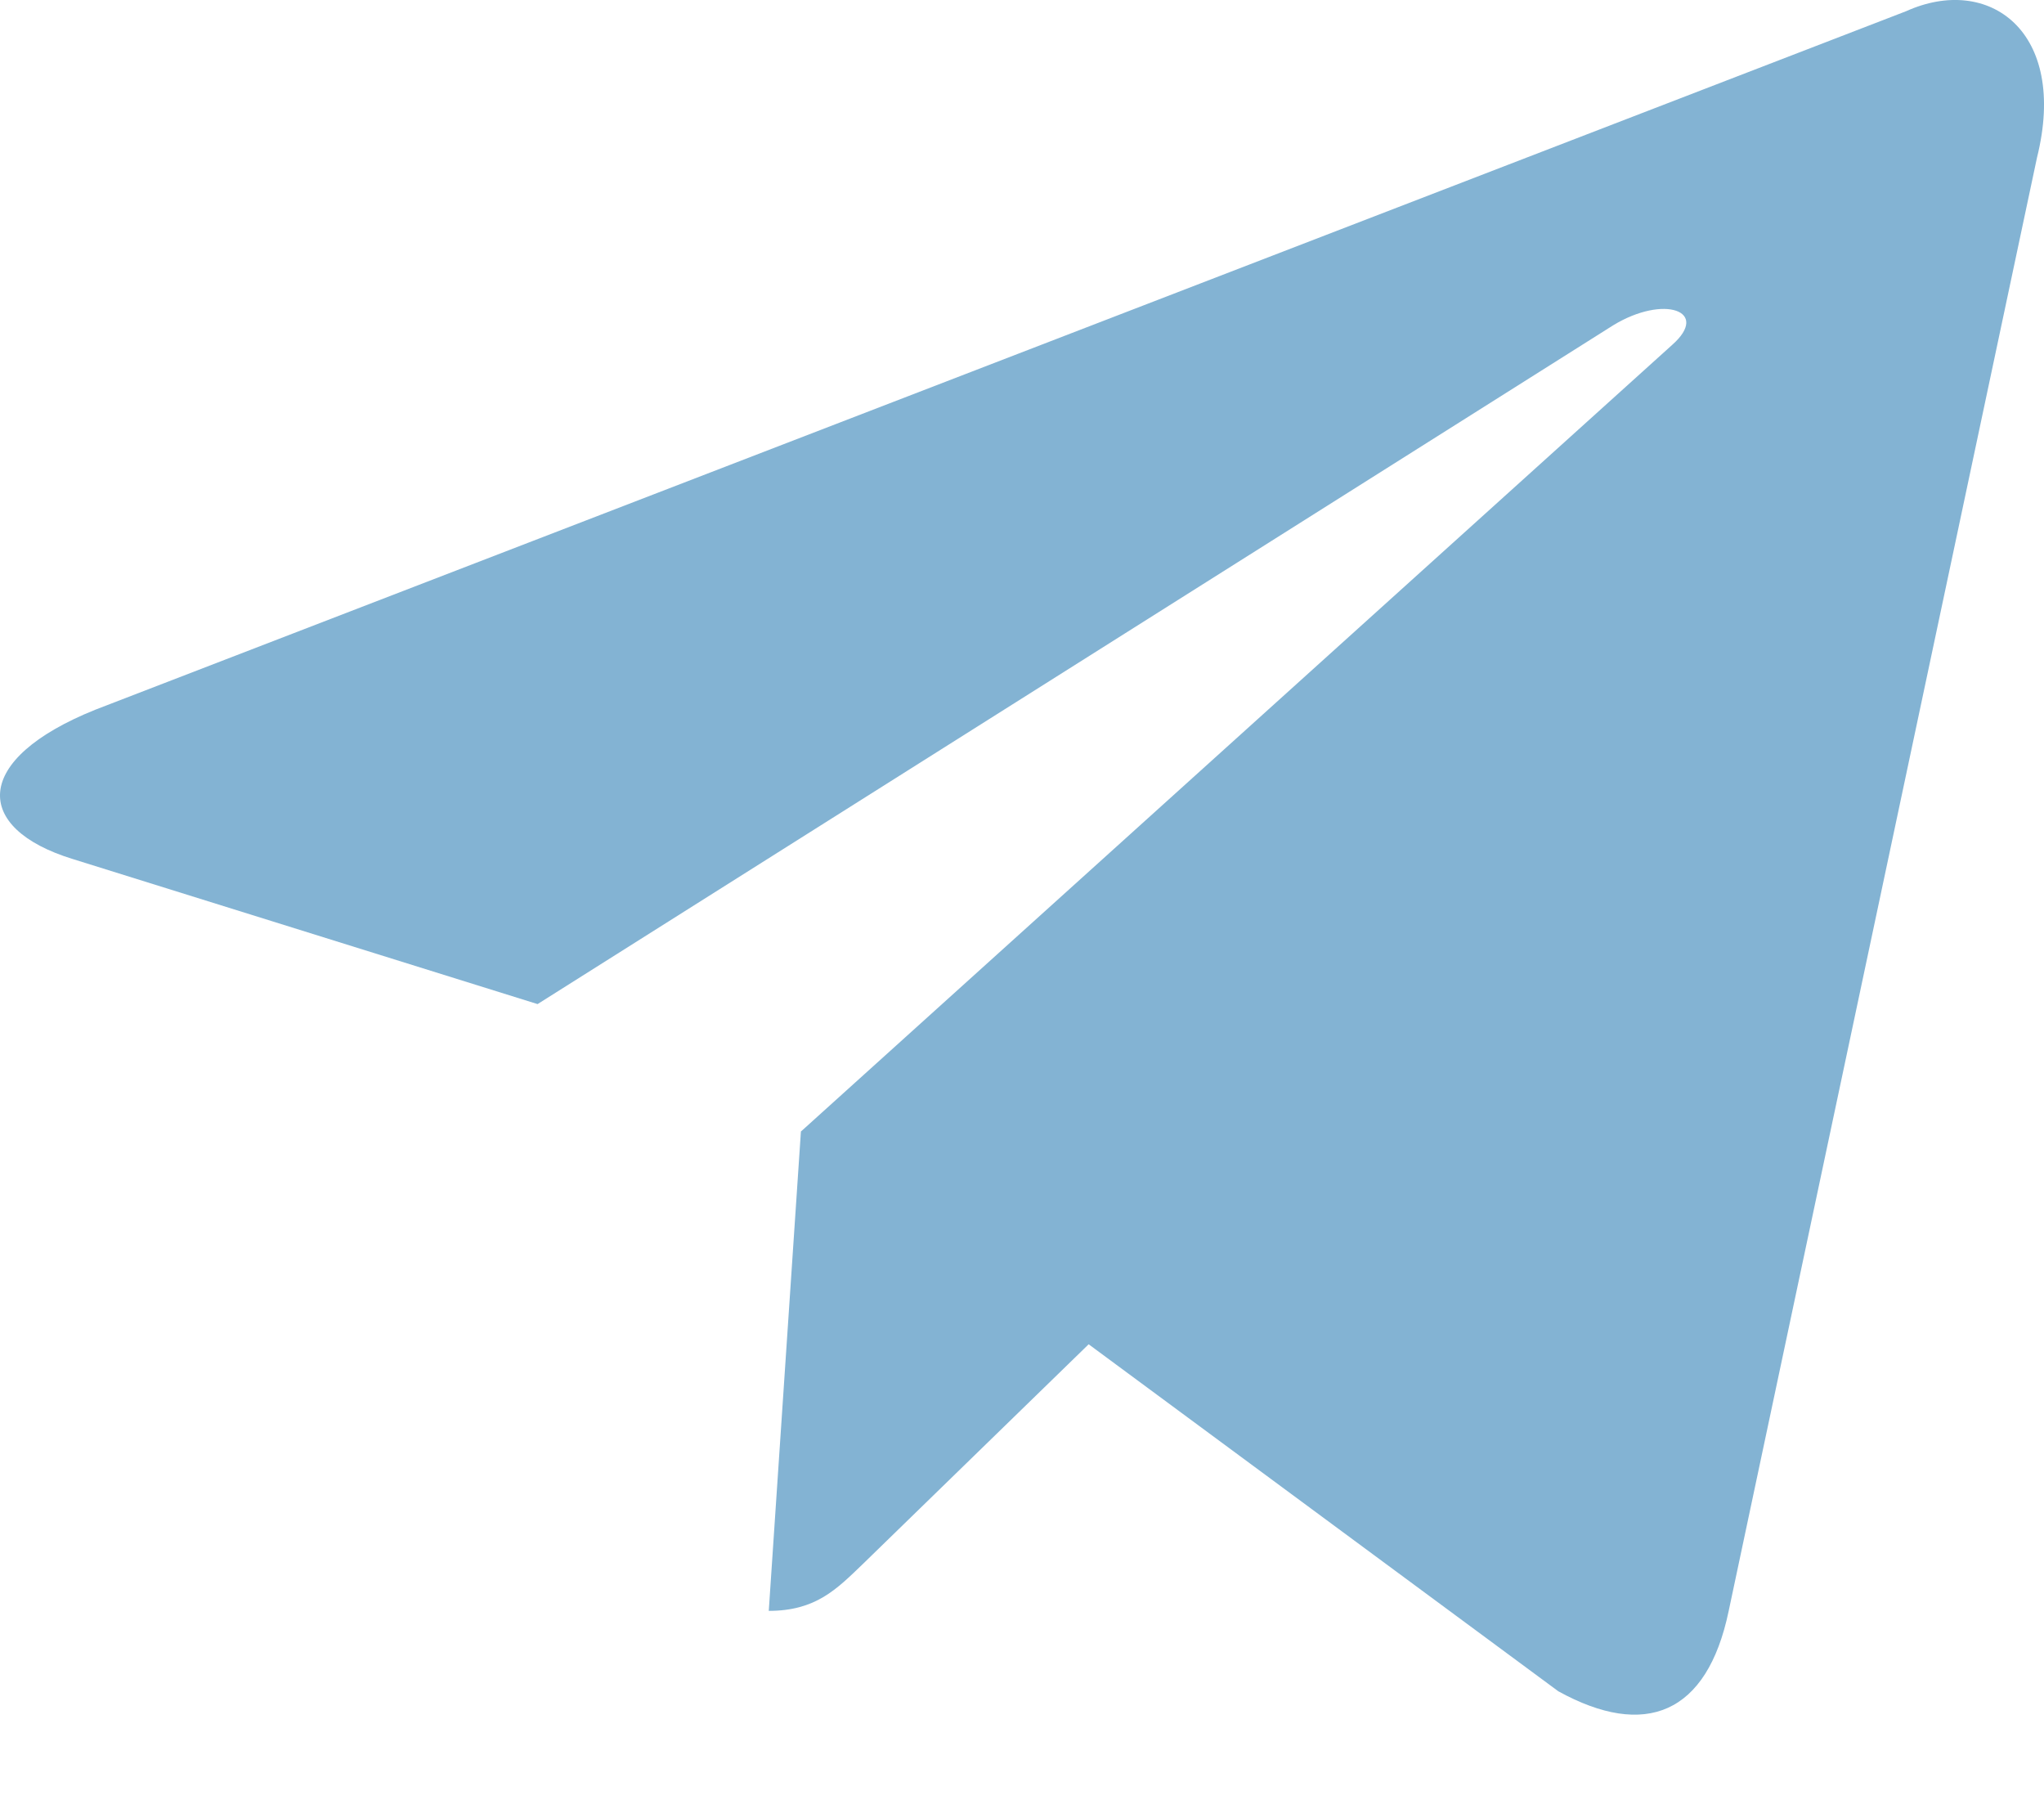
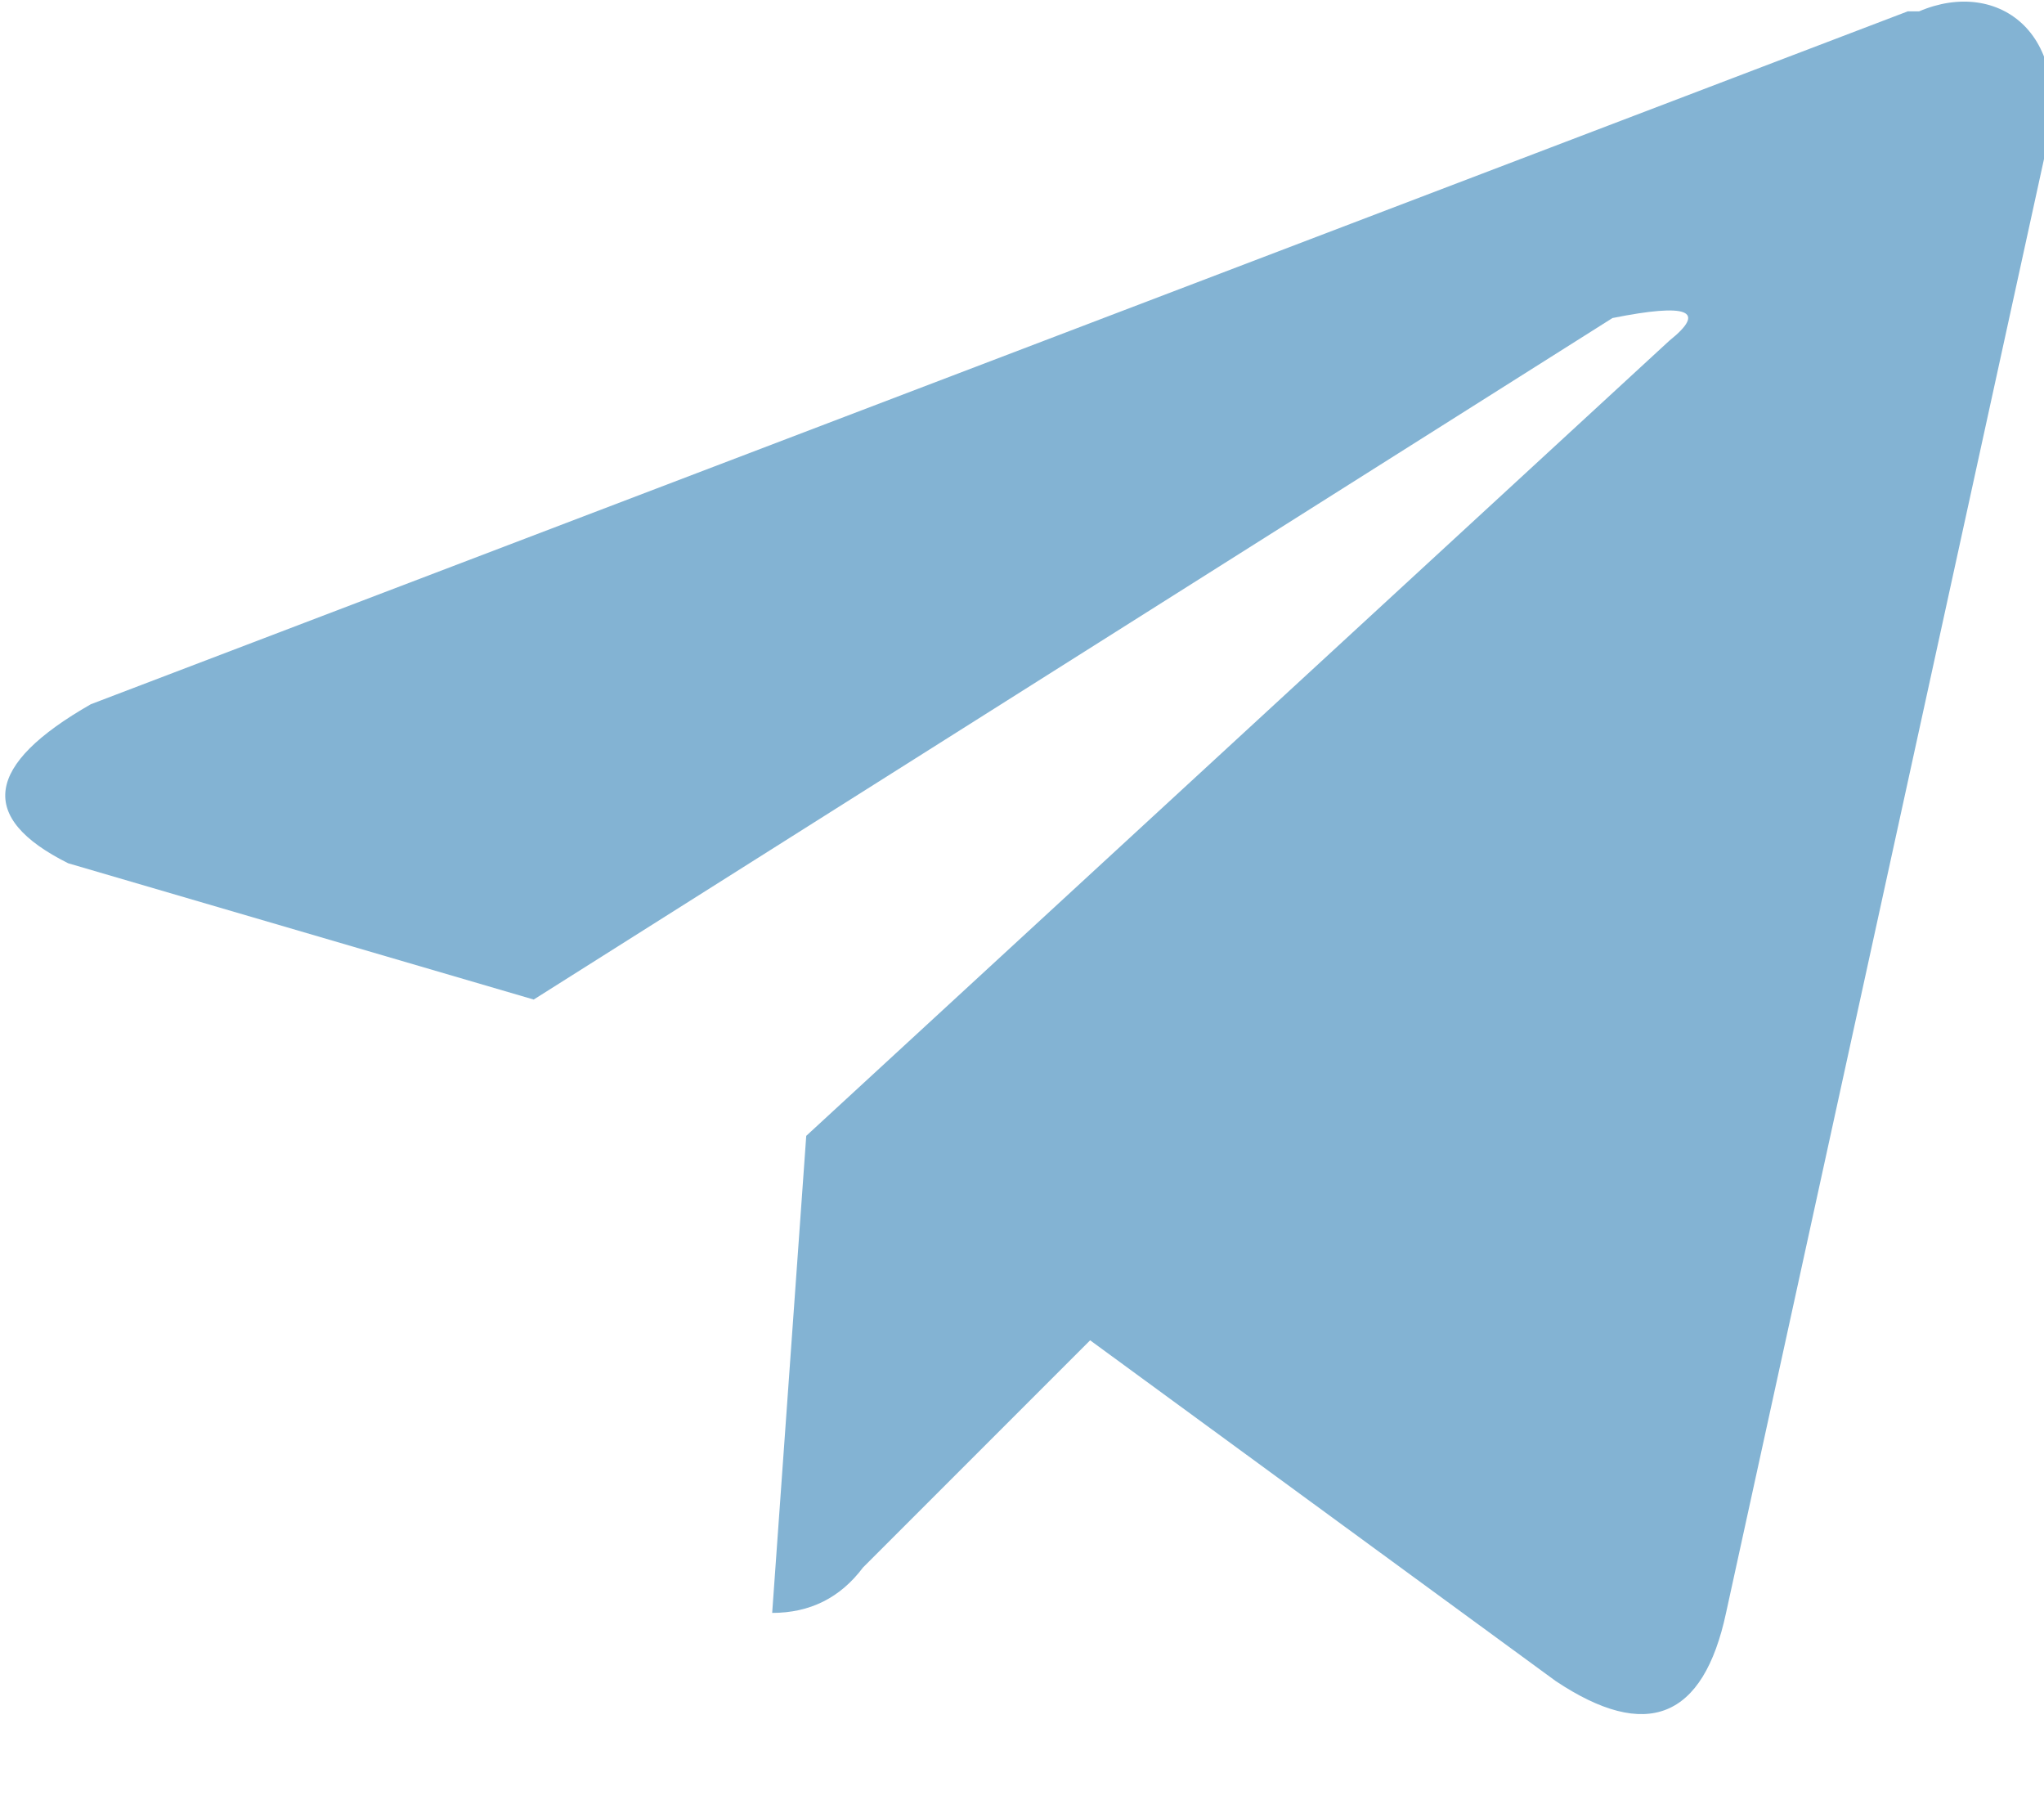
<svg xmlns="http://www.w3.org/2000/svg" width="18" height="16" viewBox="0 0 18 16">
-   <path d="M16.785 0.099L0.84 6.248C-0.248 6.685 -0.241 7.292 0.641 7.563L4.734 8.84L14.206 2.864C14.654 2.591 15.063 2.738 14.726 3.036L7.053 9.962H7.051L7.053 9.963L6.77 14.182C7.184 14.182 7.367 13.992 7.599 13.769L9.587 11.835L13.723 14.89C14.486 15.31 15.033 15.094 15.223 14.184L17.938 1.389C18.216 0.275 17.513 -0.23 16.785 0.099Z" fill="#83B3D3" />
+   <path fill="#83b3d3" d="M16.8.1.8 6.2Q-.6 7 .6 7.6l4.1 1.2 9.5-6q1-.2.5.2l-7.6 7-.3 4.2q.5 0 .8-.4l2-2 4.1 3q1.2.8 1.5-.6L18 1.4c.3-1.1-.4-1.6-1.1-1.3" />
</svg>
